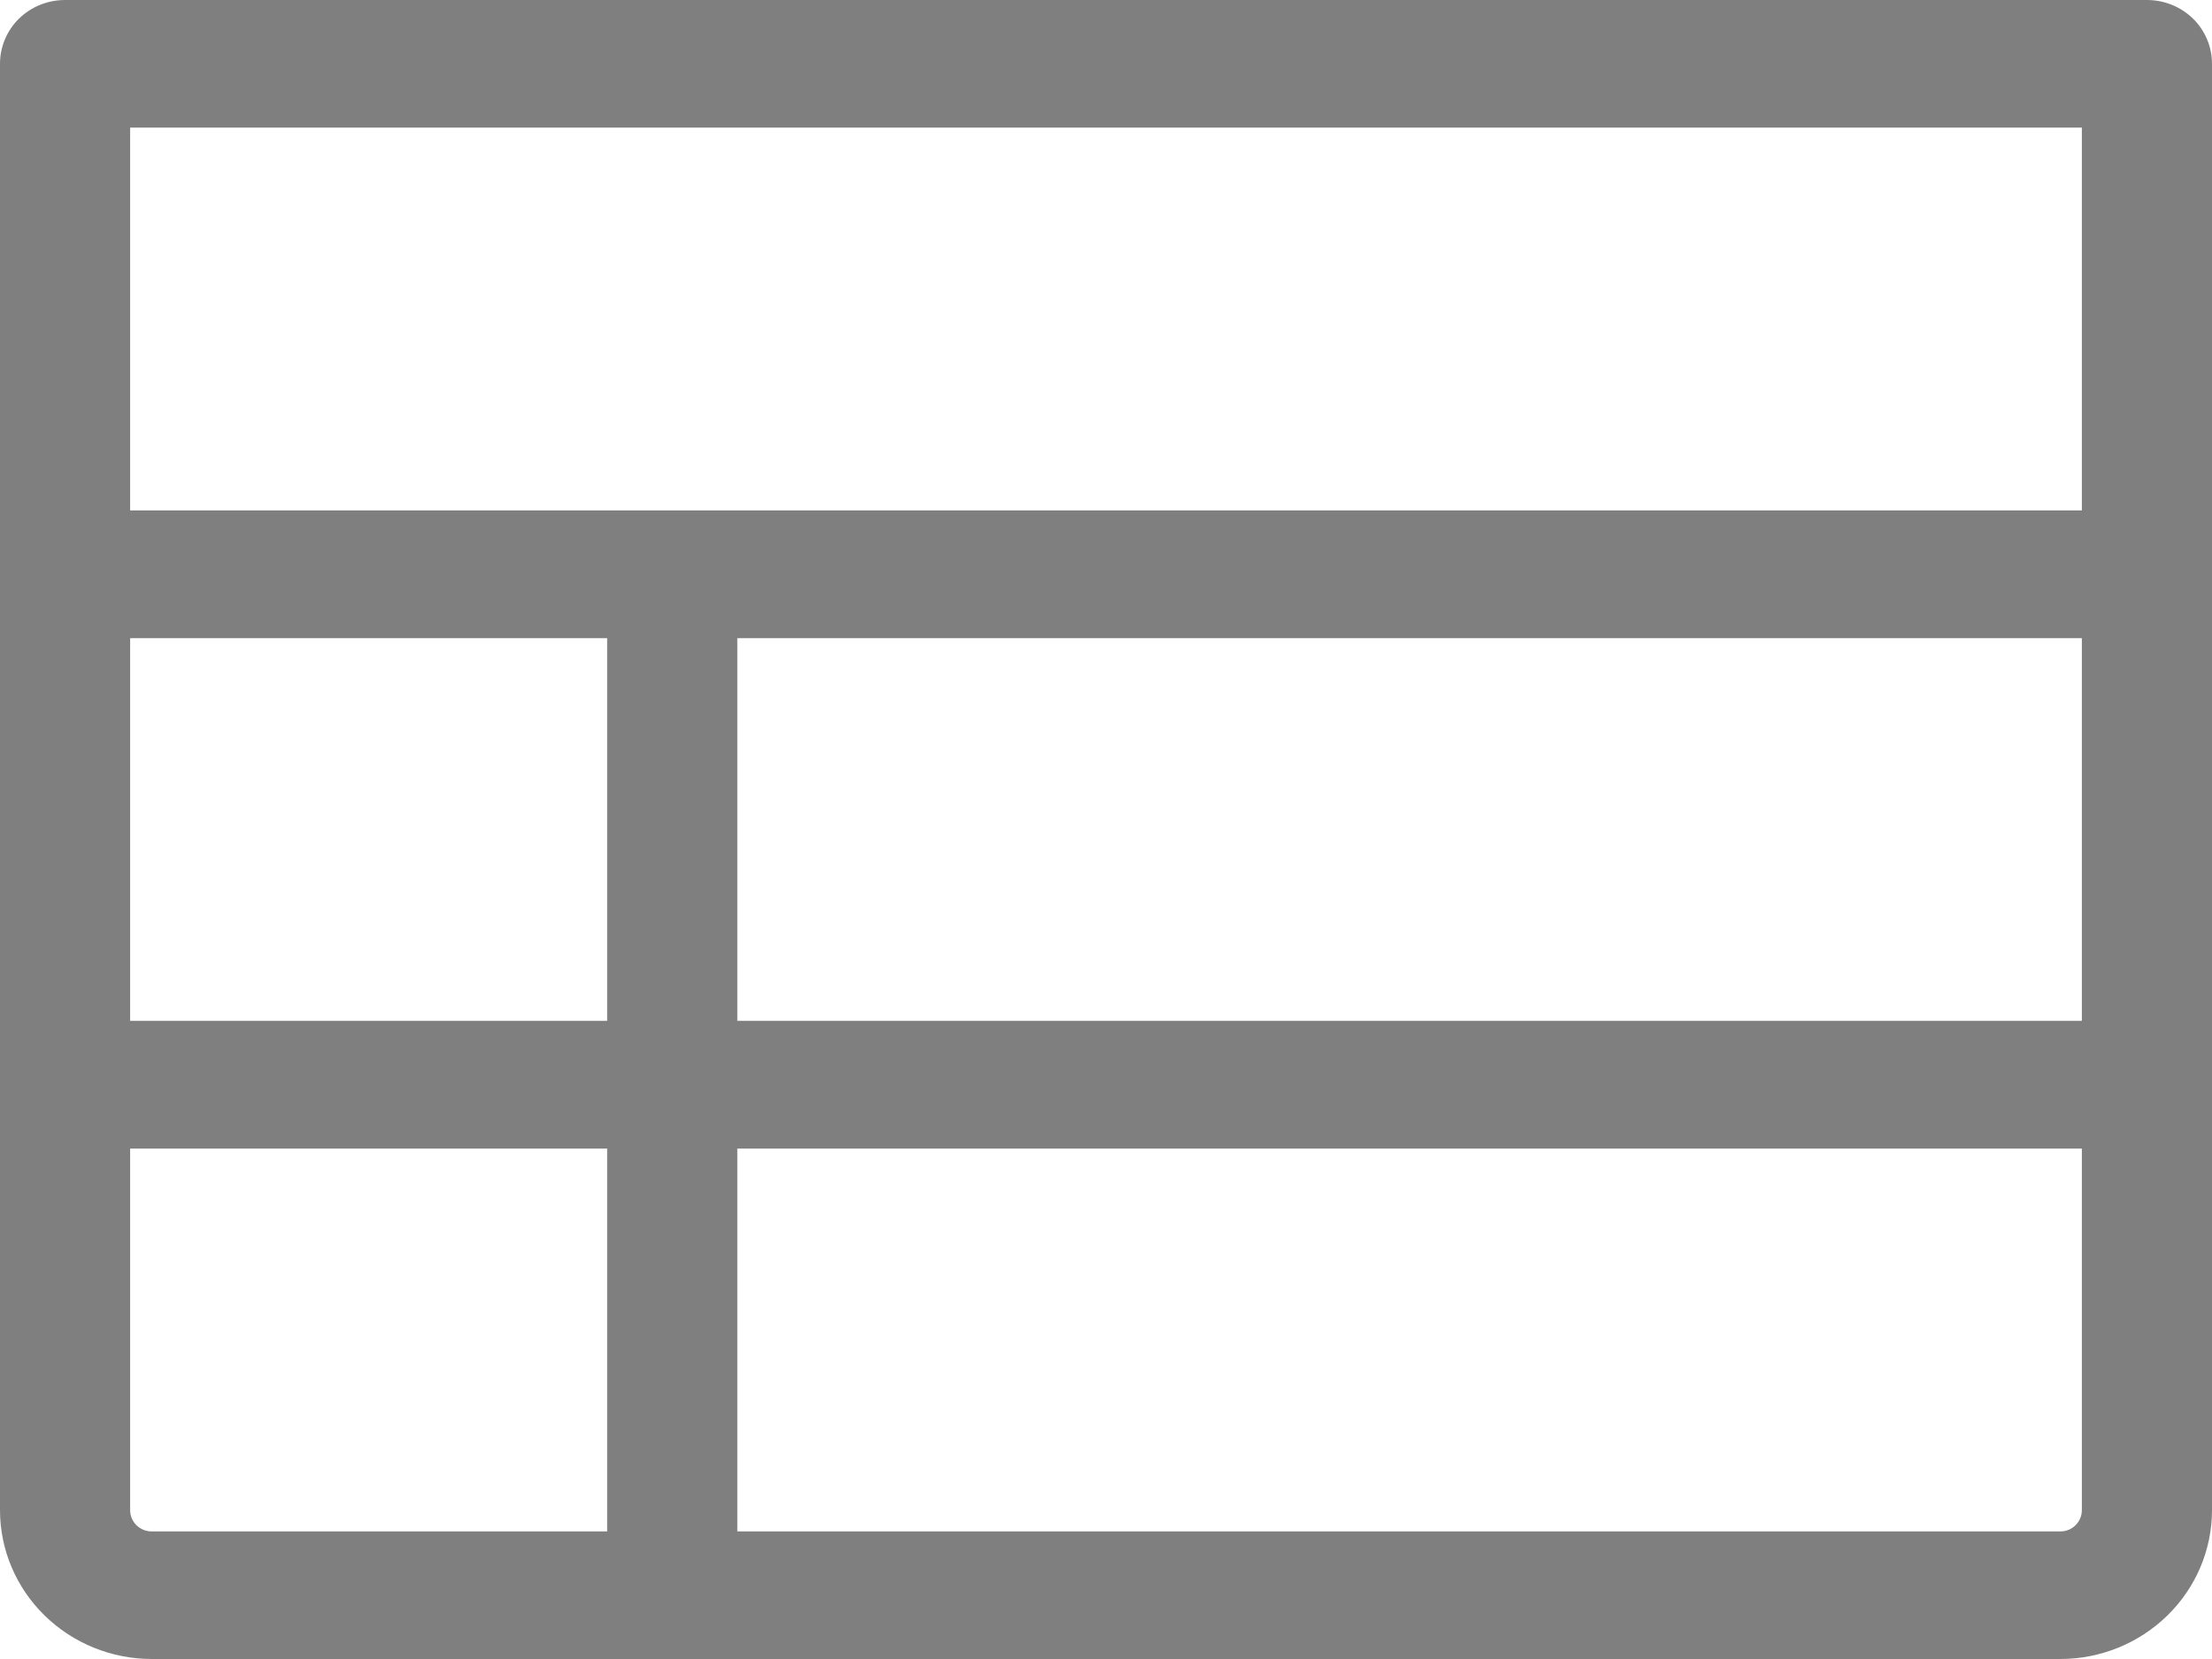
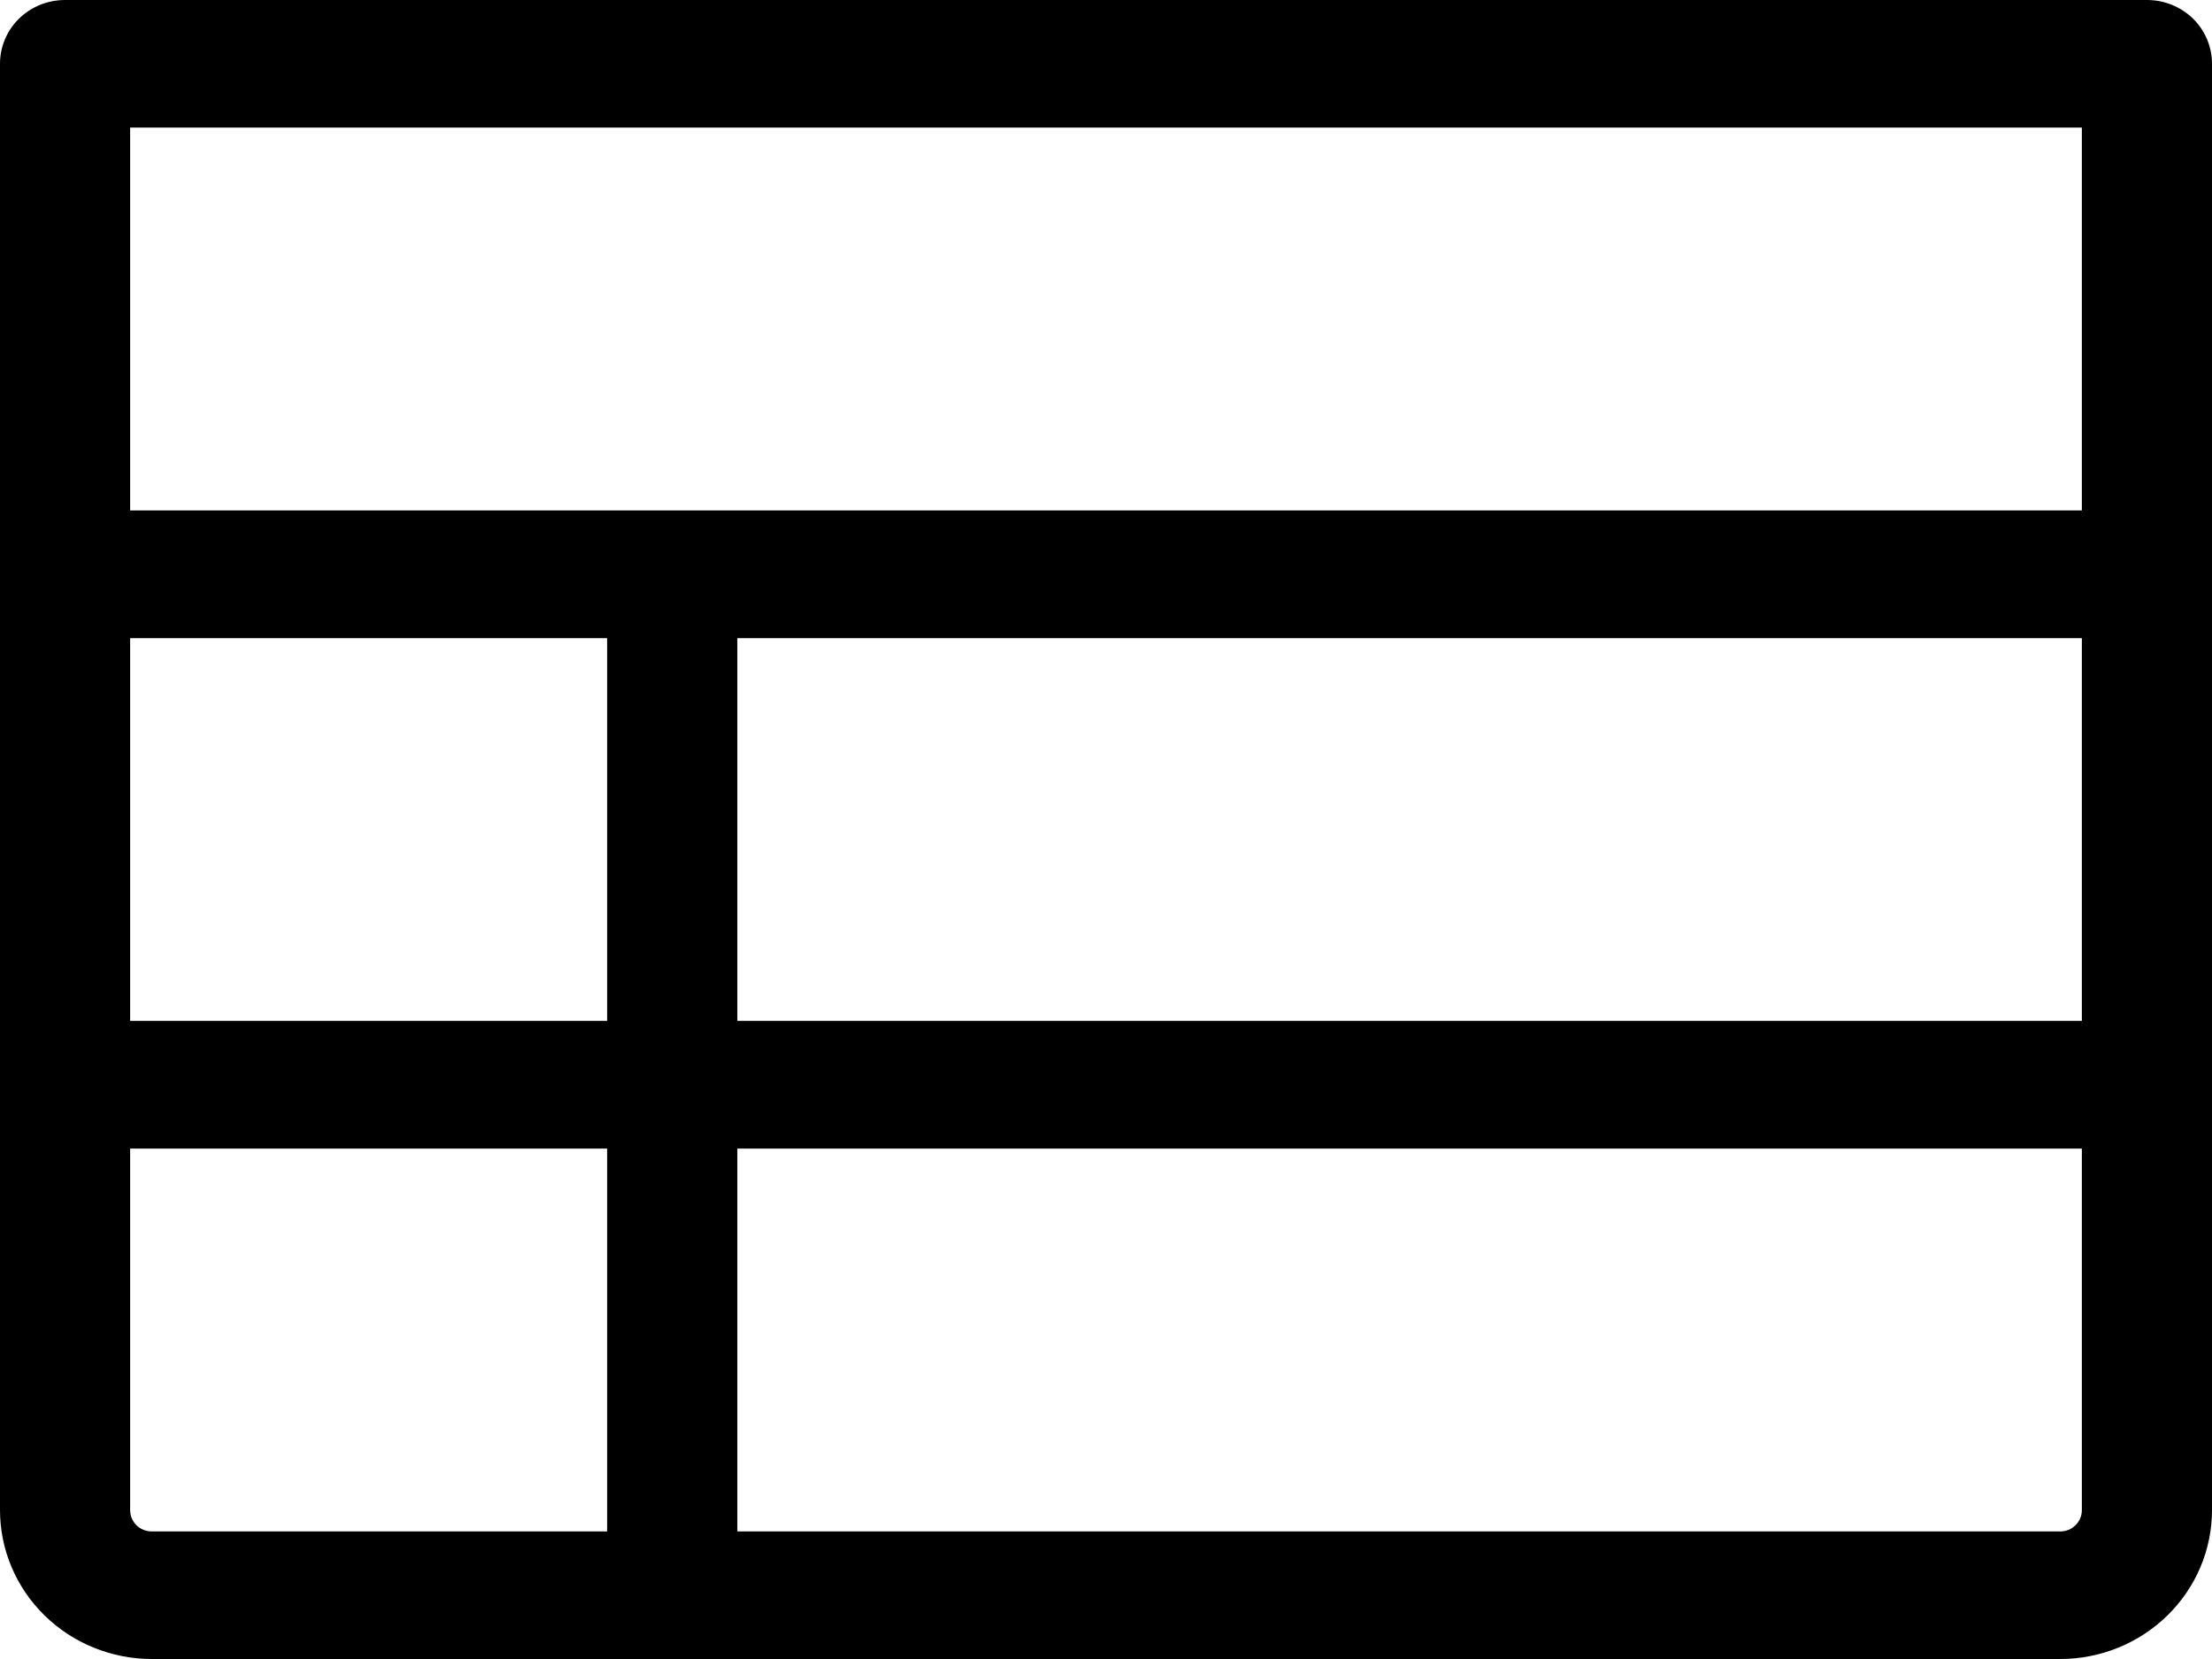
<svg xmlns="http://www.w3.org/2000/svg" width="12" height="9" viewBox="0 0 12 9" fill="none">
-   <path opacity="0.5" d="M11.647 0H0.353C0.259 0 0.17 0.036 0.103 0.101C0.037 0.166 0 0.254 0 0.346V8.192C0 8.407 0.087 8.612 0.241 8.763C0.396 8.915 0.605 9 0.824 9H11.177C11.395 9 11.604 8.915 11.759 8.763C11.913 8.612 12 8.407 12 8.192V0.346C12 0.254 11.963 0.166 11.897 0.101C11.83 0.036 11.741 0 11.647 0ZM0.706 3.462H3.294V5.538H0.706V3.462ZM4 3.462H11.294V5.538H4V3.462ZM11.294 0.692V2.769H0.706V0.692H11.294ZM0.706 8.192V6.231H3.294V8.308H0.824C0.792 8.308 0.762 8.296 0.74 8.274C0.718 8.252 0.706 8.223 0.706 8.192ZM11.177 8.308H4V6.231H11.294V8.192C11.294 8.223 11.282 8.252 11.26 8.274C11.238 8.296 11.208 8.308 11.177 8.308Z" fill="currentColor" />
+   <path d="M11.647 0H0.353C0.259 0 0.17 0.036 0.103 0.101C0.037 0.166 0 0.254 0 0.346V8.192C0 8.407 0.087 8.612 0.241 8.763C0.396 8.915 0.605 9 0.824 9H11.177C11.395 9 11.604 8.915 11.759 8.763C11.913 8.612 12 8.407 12 8.192V0.346C12 0.254 11.963 0.166 11.897 0.101C11.83 0.036 11.741 0 11.647 0ZM0.706 3.462H3.294V5.538H0.706V3.462ZM4 3.462H11.294V5.538H4V3.462ZM11.294 0.692V2.769H0.706V0.692H11.294ZM0.706 8.192V6.231H3.294V8.308H0.824C0.792 8.308 0.762 8.296 0.74 8.274C0.718 8.252 0.706 8.223 0.706 8.192ZM11.177 8.308H4V6.231H11.294V8.192C11.294 8.223 11.282 8.252 11.26 8.274C11.238 8.296 11.208 8.308 11.177 8.308Z" fill="currentColor" />
</svg>
